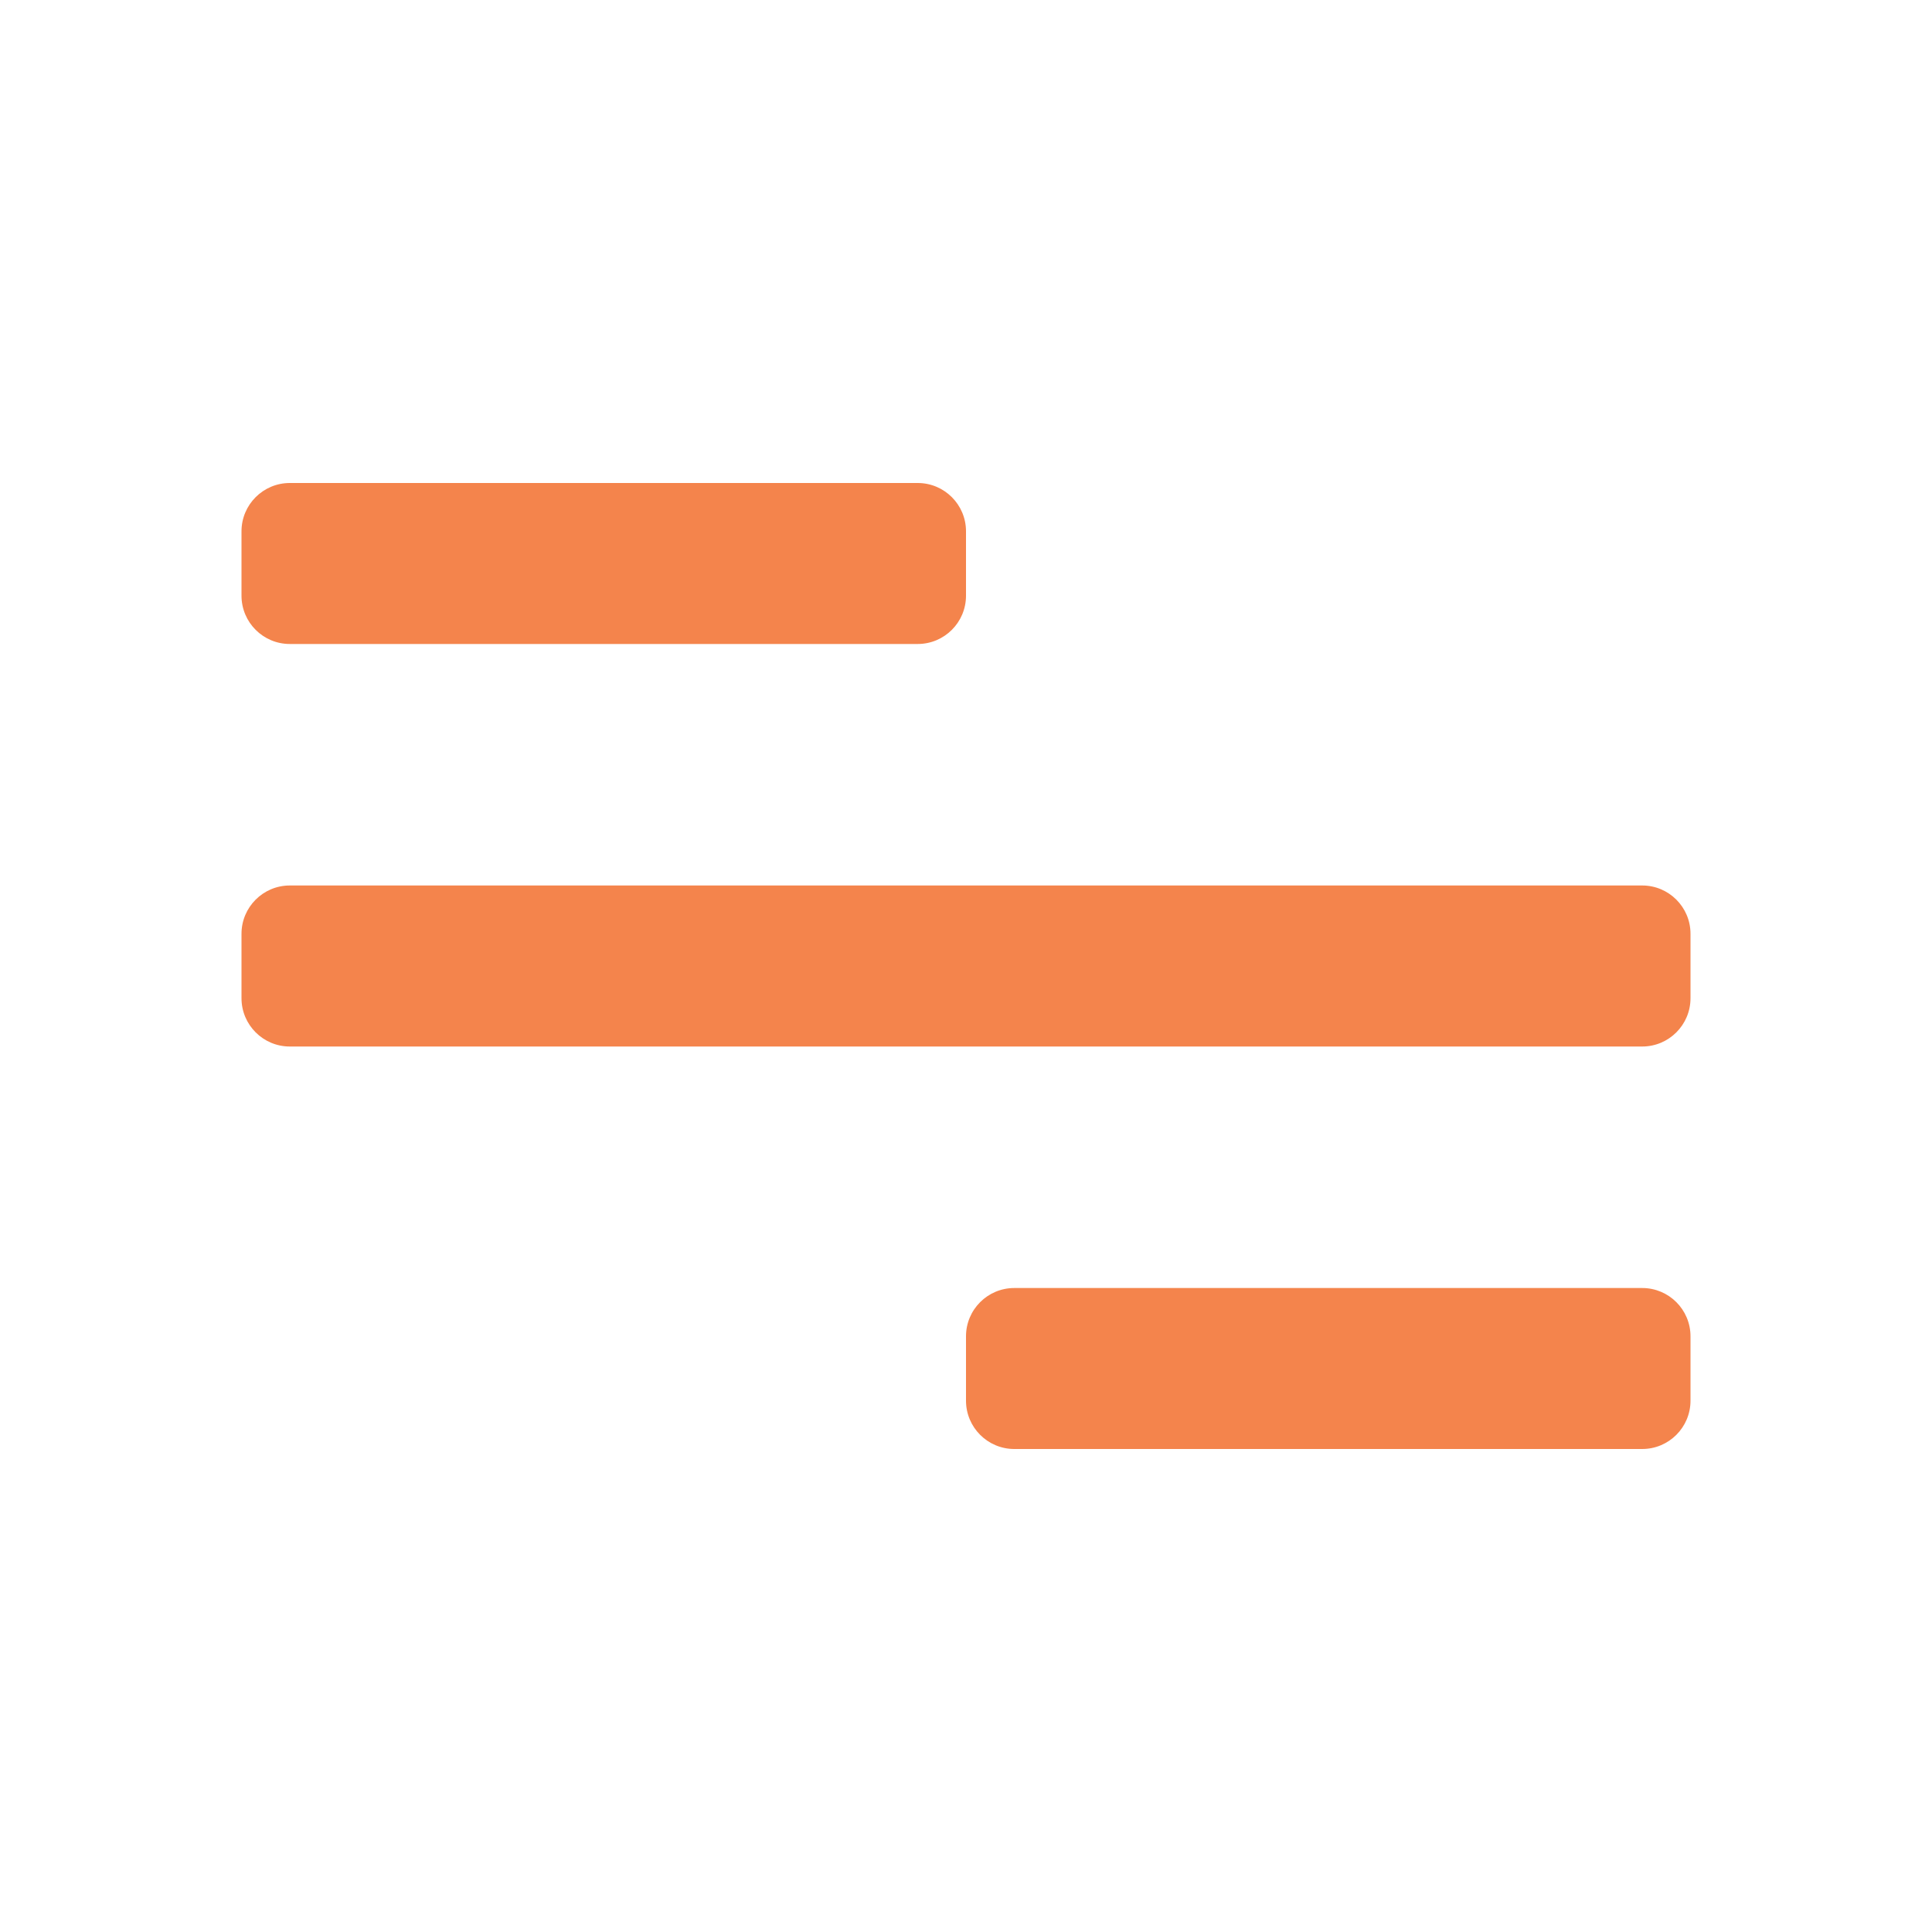
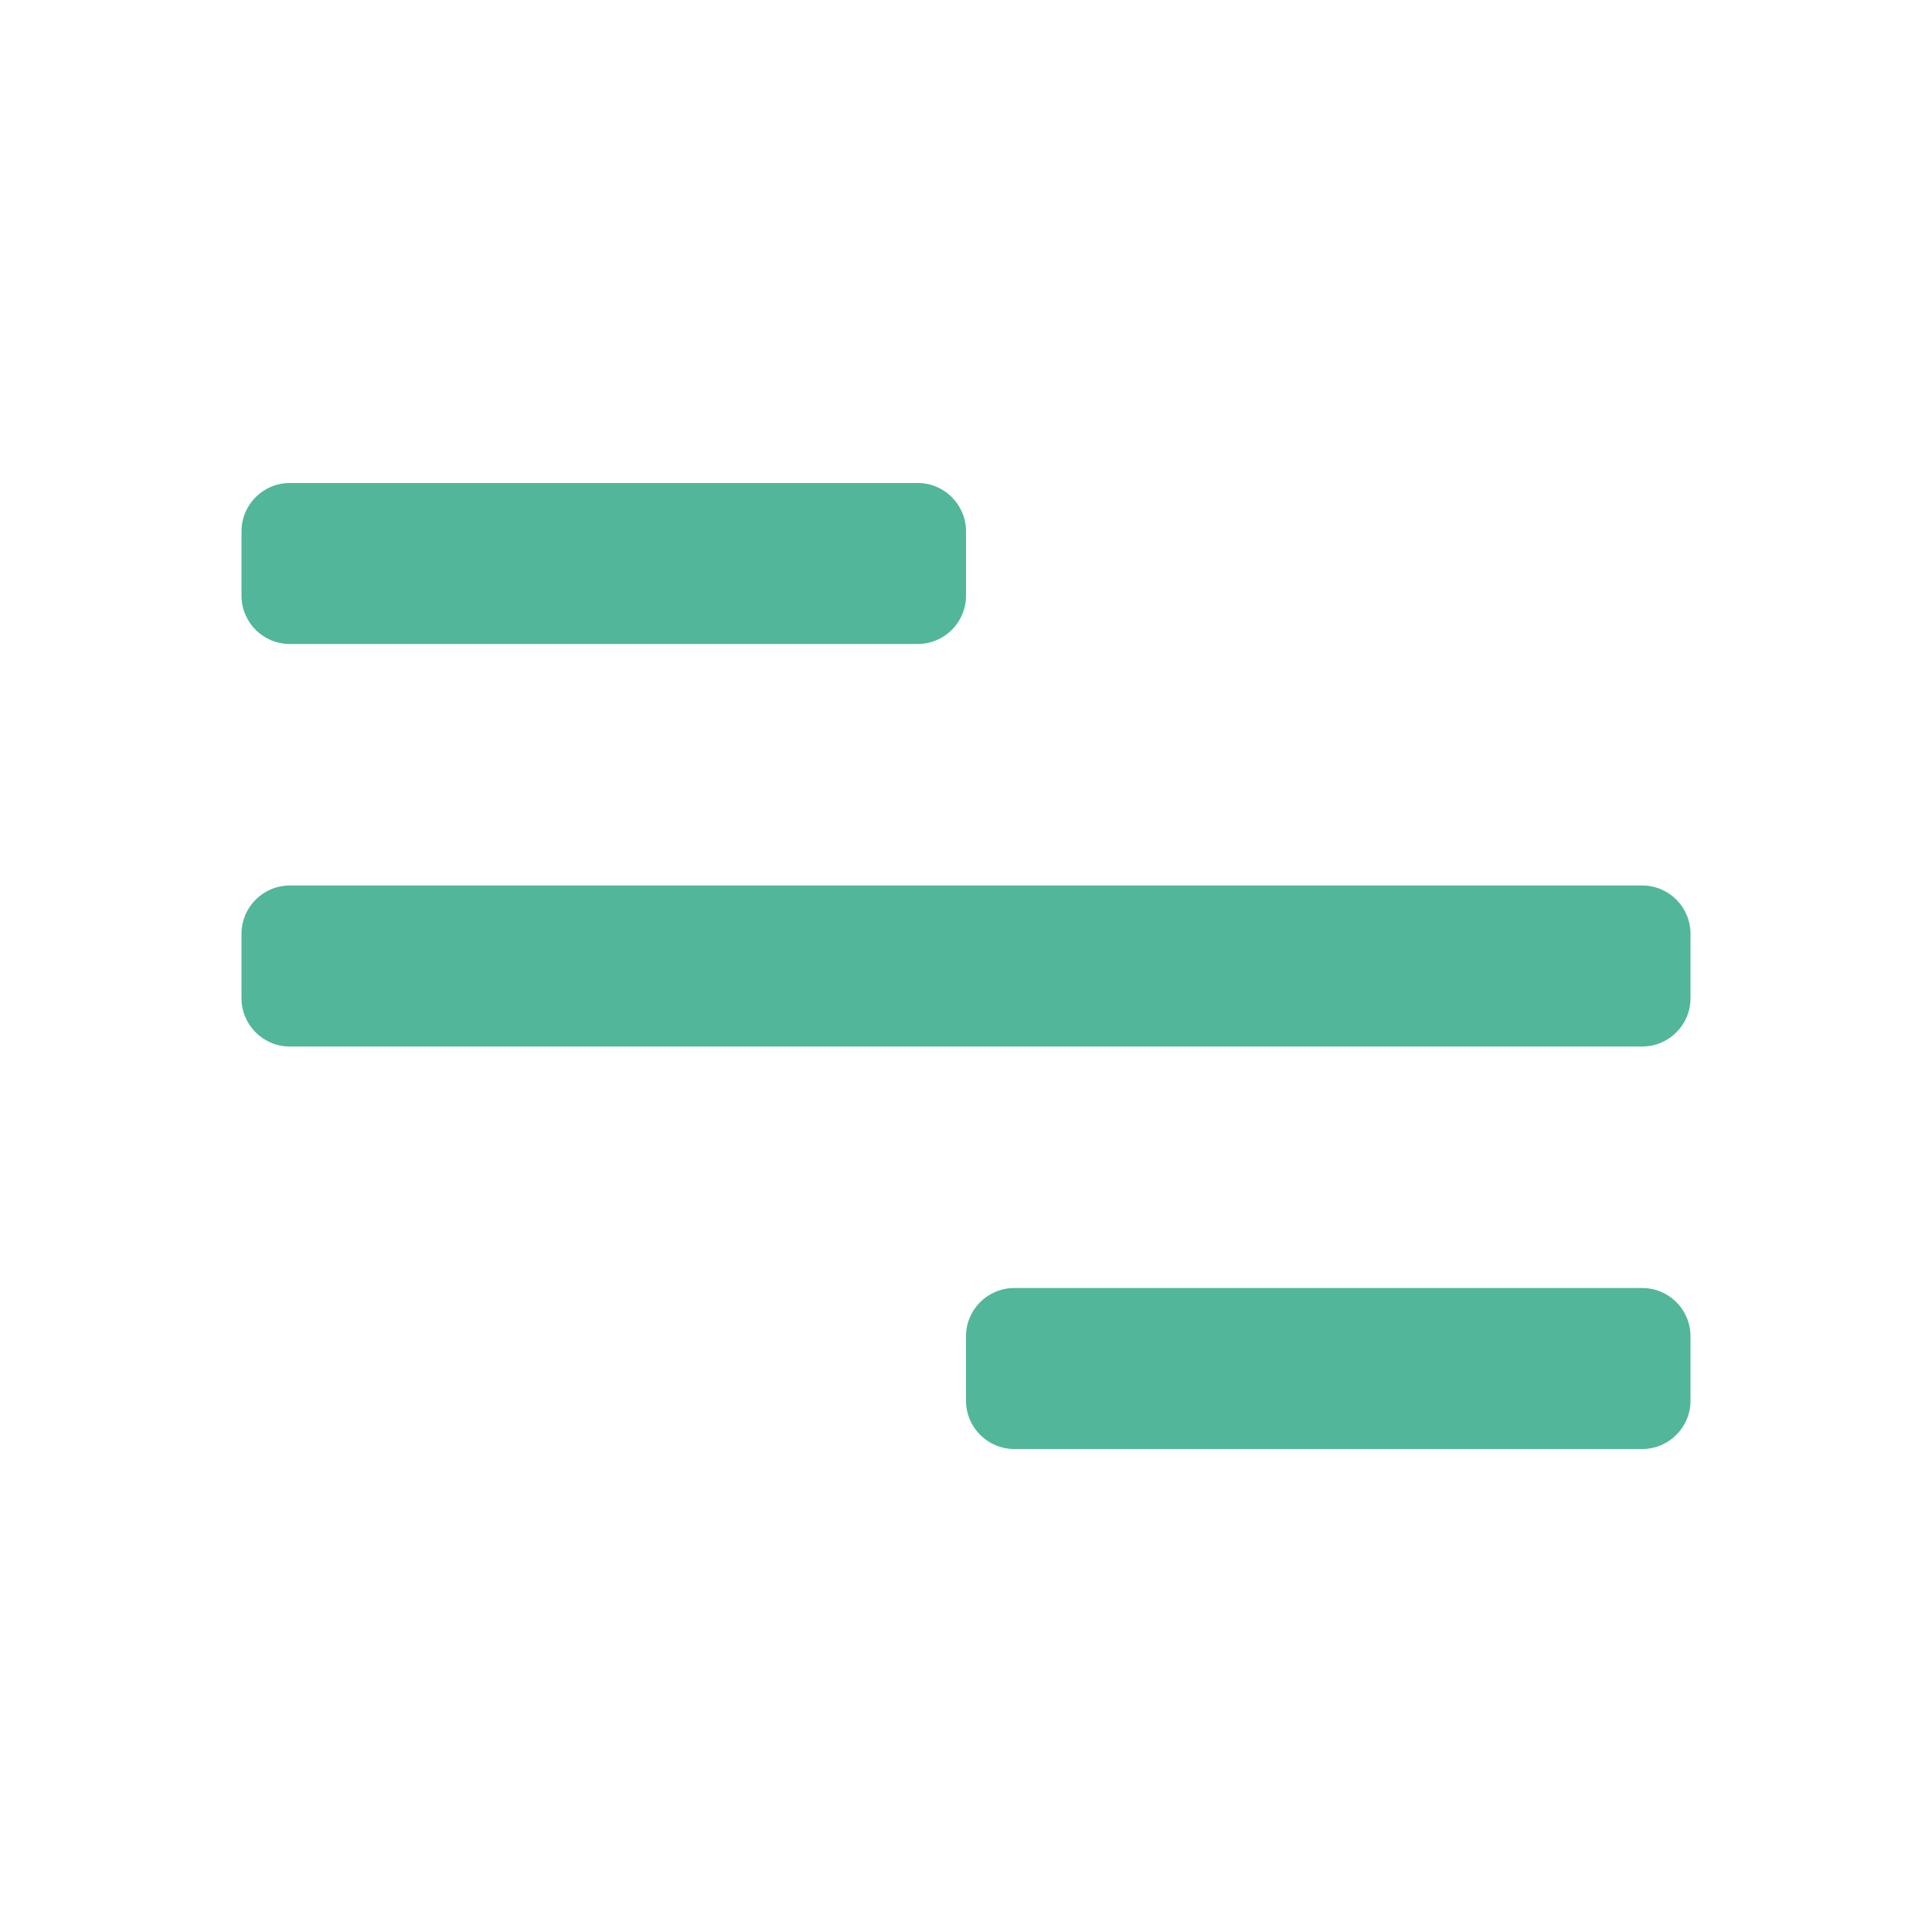
<svg xmlns="http://www.w3.org/2000/svg" width="40" height="40" viewBox="0 0 40 40" fill="none">
-   <path d="M20 29C20 29.552 20.448 30 21 30H34C34.552 30 35 29.552 35 29V27.667C35 27.114 34.552 26.667 34 26.667H21C20.448 26.667 20 27.114 20 27.667V29ZM5 20.667C5 21.219 5.448 21.667 6 21.667H34C34.552 21.667 35 21.219 35 20.667V19.333C35 18.781 34.552 18.333 34 18.333H6C5.448 18.333 5 18.781 5 19.333V20.667ZM5 12.333C5 12.886 5.448 13.333 6 13.333H19C19.552 13.333 20 12.886 20 12.333V11C20 10.448 19.552 10 19 10H6C5.448 10 5 10.448 5 11V12.333Z" fill="#F4844C" />
+   <path d="M20 29C20 29.552 20.448 30 21 30H34C34.552 30 35 29.552 35 29V27.667C35 27.114 34.552 26.667 34 26.667H21C20.448 26.667 20 27.114 20 27.667V29ZM5 20.667C5 21.219 5.448 21.667 6 21.667H34C34.552 21.667 35 21.219 35 20.667V19.333C35 18.781 34.552 18.333 34 18.333H6C5.448 18.333 5 18.781 5 19.333V20.667ZM5 12.333C5 12.886 5.448 13.333 6 13.333H19C19.552 13.333 20 12.886 20 12.333V11C20 10.448 19.552 10 19 10H6C5.448 10 5 10.448 5 11V12.333Z" fill="#52B69A" />
</svg>
